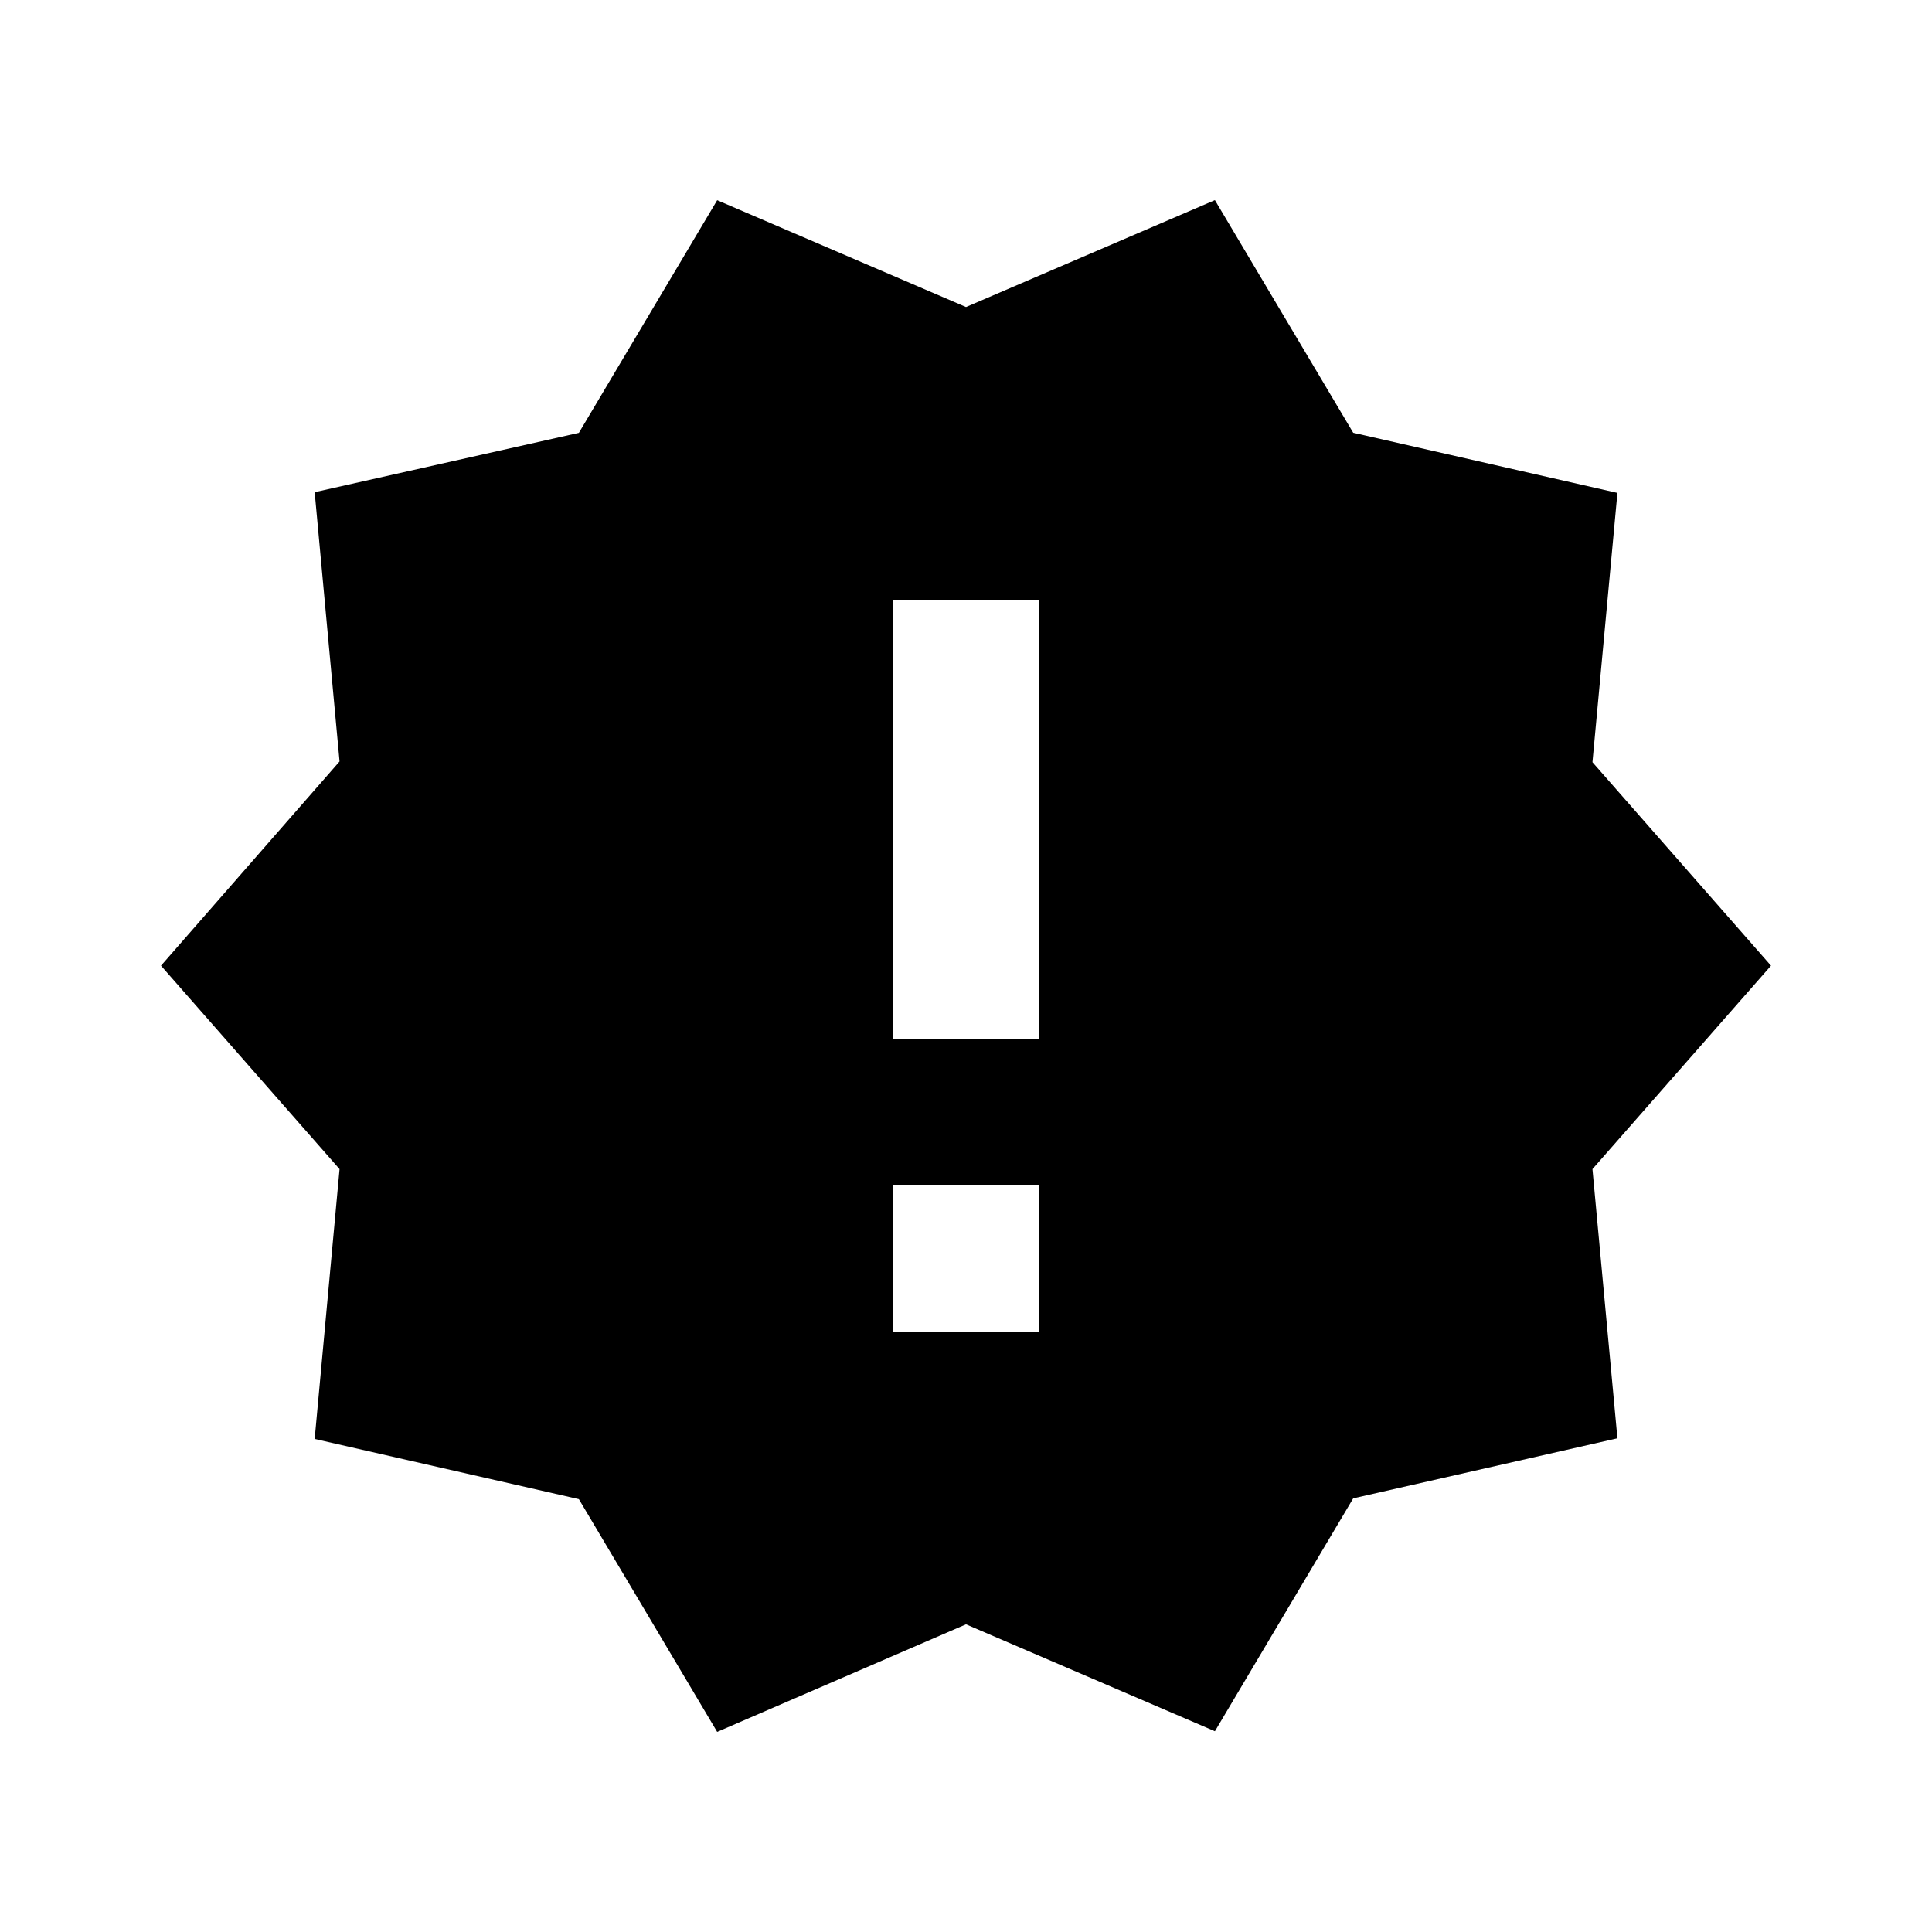
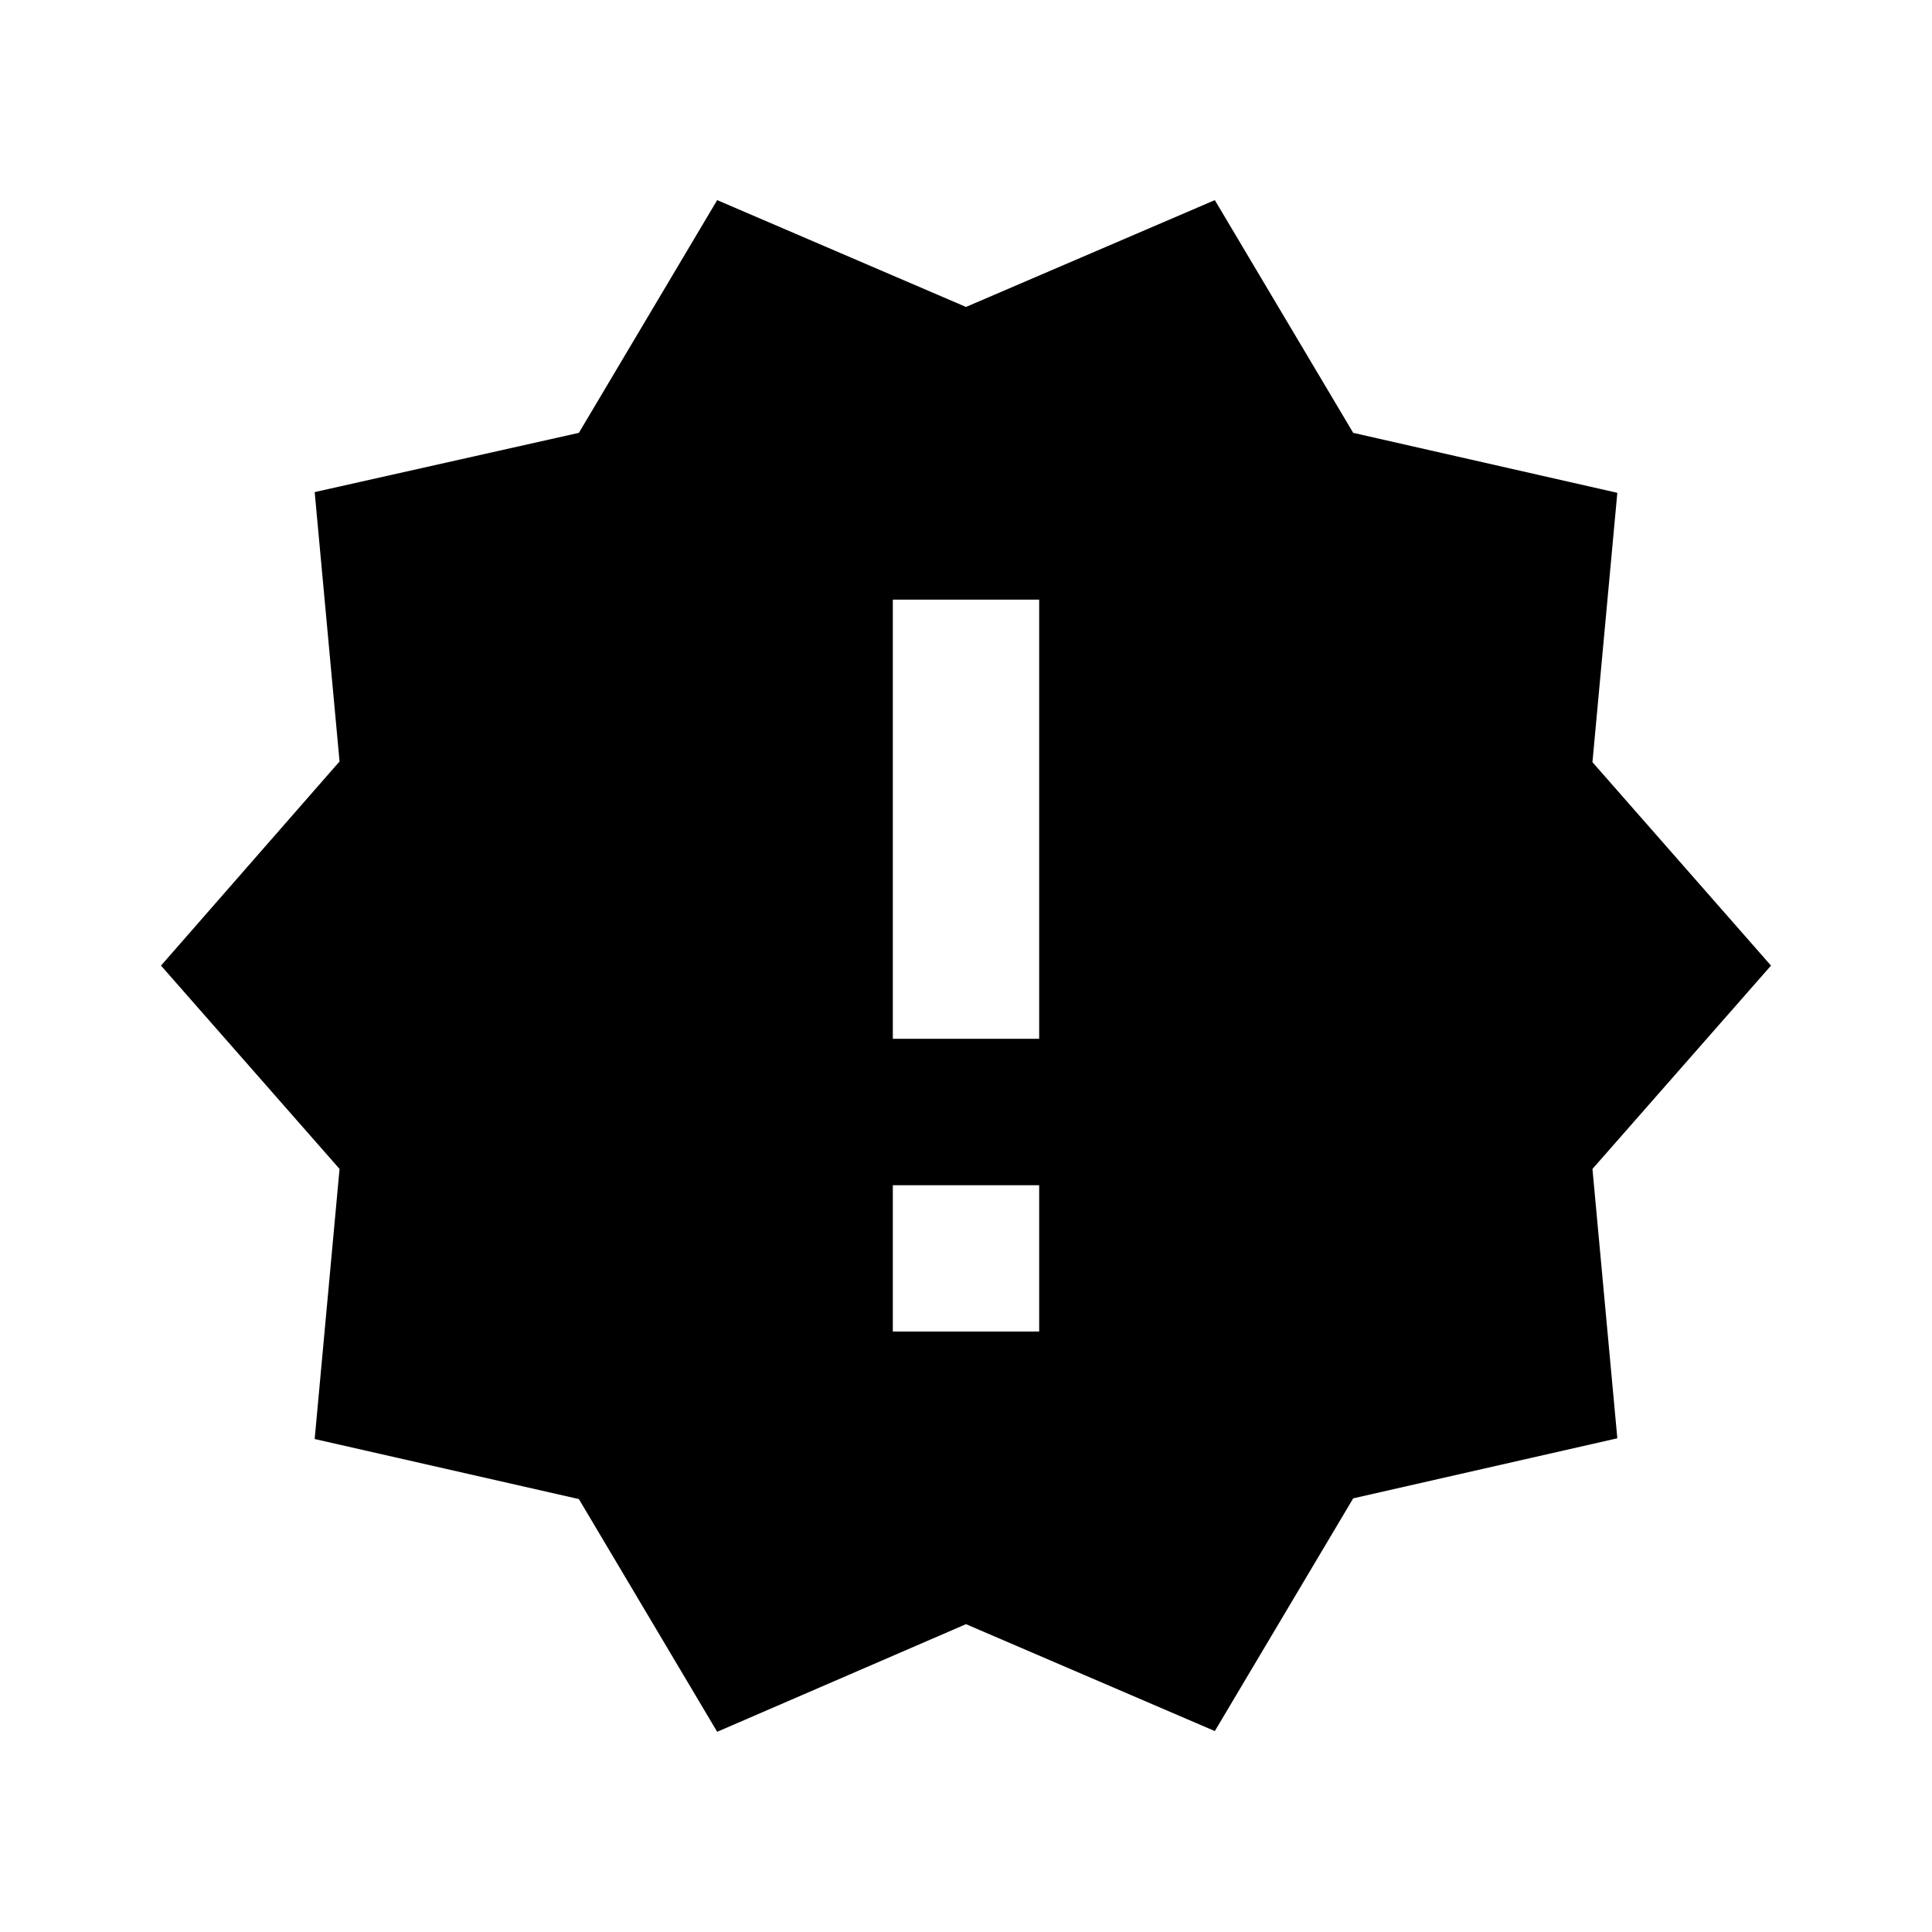
<svg xmlns="http://www.w3.org/2000/svg" version="1.1" id="master" x="0px" y="0px" width="24px" height="24px" viewBox="0 0 24 24" enable-background="new 0 0 24 24" xml:space="preserve">
-   <path d="M22,11.996l-2.218-2.528l0.31-3.345L16.81,5.376l-1.718-2.89L12,3.814L8.909,2.487L7.191,5.377L3.909,6.114l0.309,3.345  L2,11.996l2.218,2.527l-0.309,3.352l3.282,0.748l1.718,2.891L12,20.178l3.092,1.328l1.718-2.893l3.282-0.746l-0.31-3.344L22,11.996z   M12.909,16.541h-1.818v-1.818h1.818V16.541z M12.909,12.905h-1.818V7.451h1.818V12.905z" />
+   <path d="M22,11.995l-2.218-2.527l0.309-3.346L16.81,5.377l-1.719-2.891L12,3.813L8.909,2.486L7.191,5.377L3.909,6.113l0.309,3.346  L2,11.995l2.218,2.526l-0.309,3.355l3.282,0.746l1.718,2.891L12,20.176l3.091,1.328l1.719-2.891l3.281-0.746l-0.309-3.346L22,11.995  z M12.909,16.541h-1.818v-1.818h1.818V16.541z M12.909,12.904h-1.818V7.449h1.818V12.904z" />
</svg>
